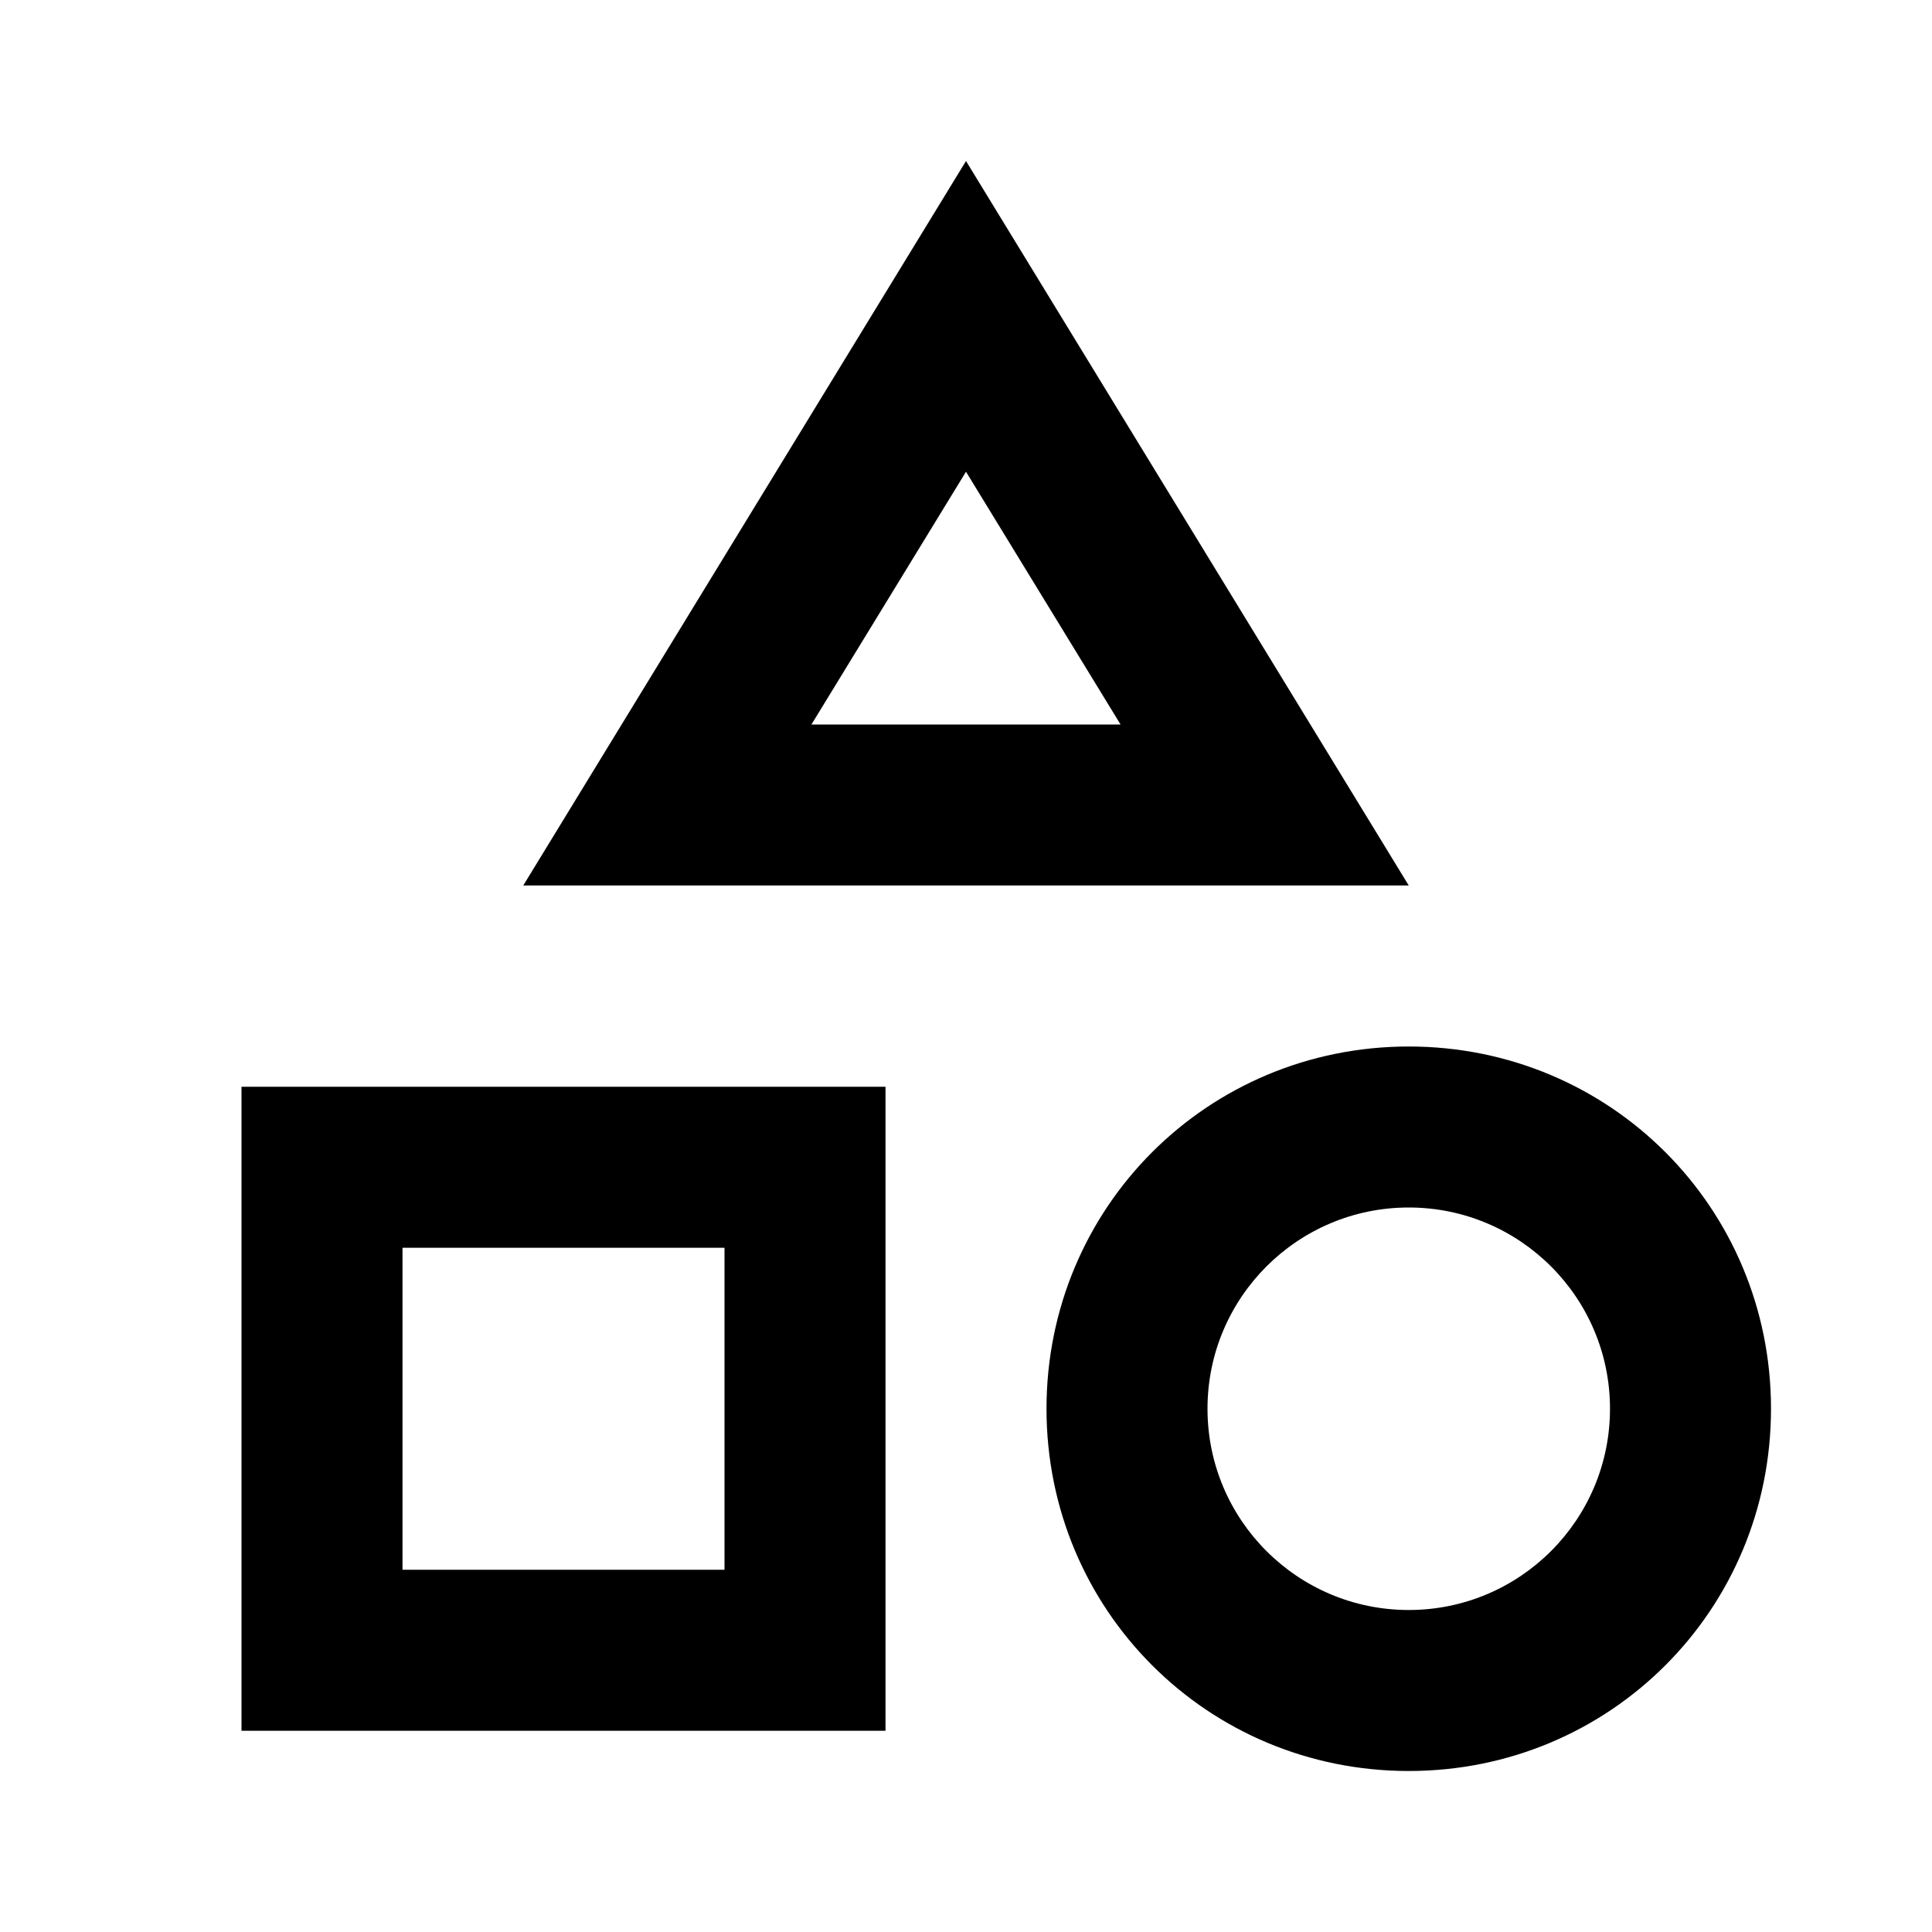
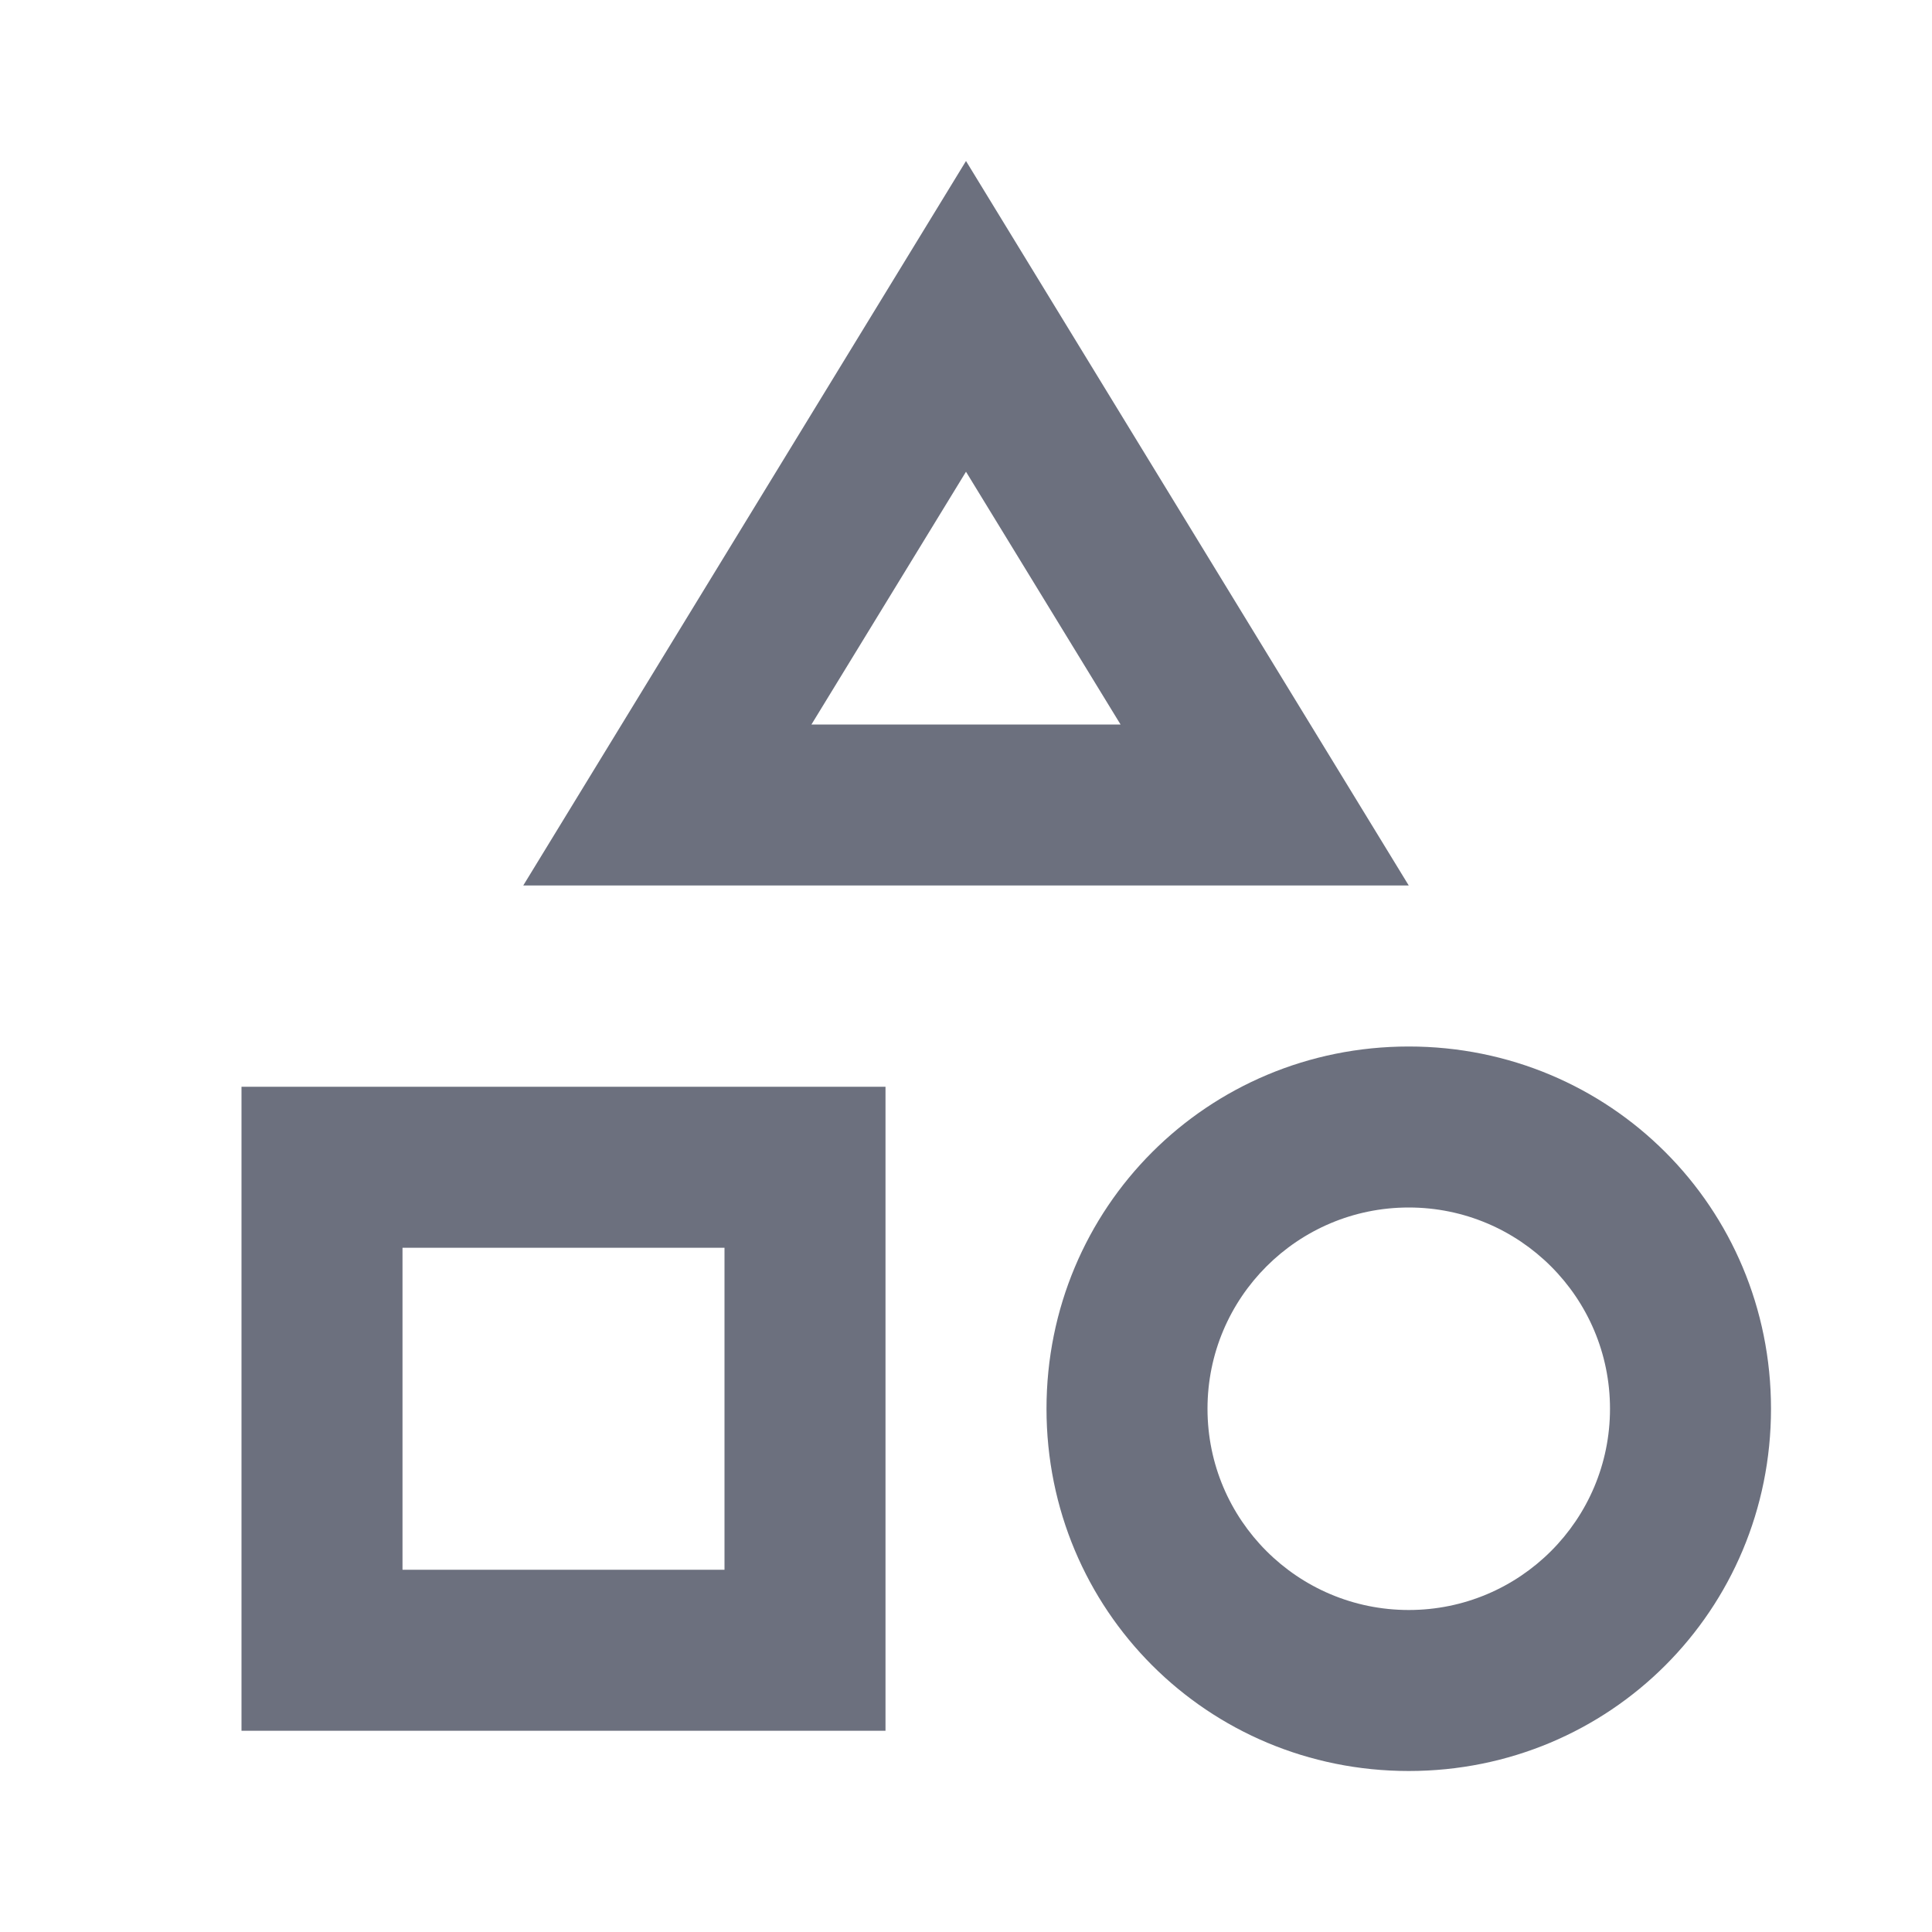
- <svg xmlns="http://www.w3.org/2000/svg" id="mdi-shape-outline" width="16" height="16" viewBox="0 0 24 24">
+ <svg xmlns="http://www.w3.org/2000/svg" fill="#6C707E" id="mdi-shape-outline" width="16" height="16" viewBox="0 0 24 24">
  <path d="M11,13.5V21.5H3V13.5H11M9,15.5H5V19.5H9V15.5M12,2L17.5,11H6.5L12,2M12,5.86L10.08,9H13.92L12,5.86M17.5,13C20,13 22,15 22,17.5C22,20 20,22 17.5,22C15,22 13,20 13,17.5C13,15 15,13 17.5,13M17.5,15A2.5,2.5 0 0,0 15,17.5A2.5,2.5 0 0,0 17.5,20A2.5,2.5 0 0,0 20,17.5A2.5,2.5 0 0,0 17.5,15Z" />
</svg>
